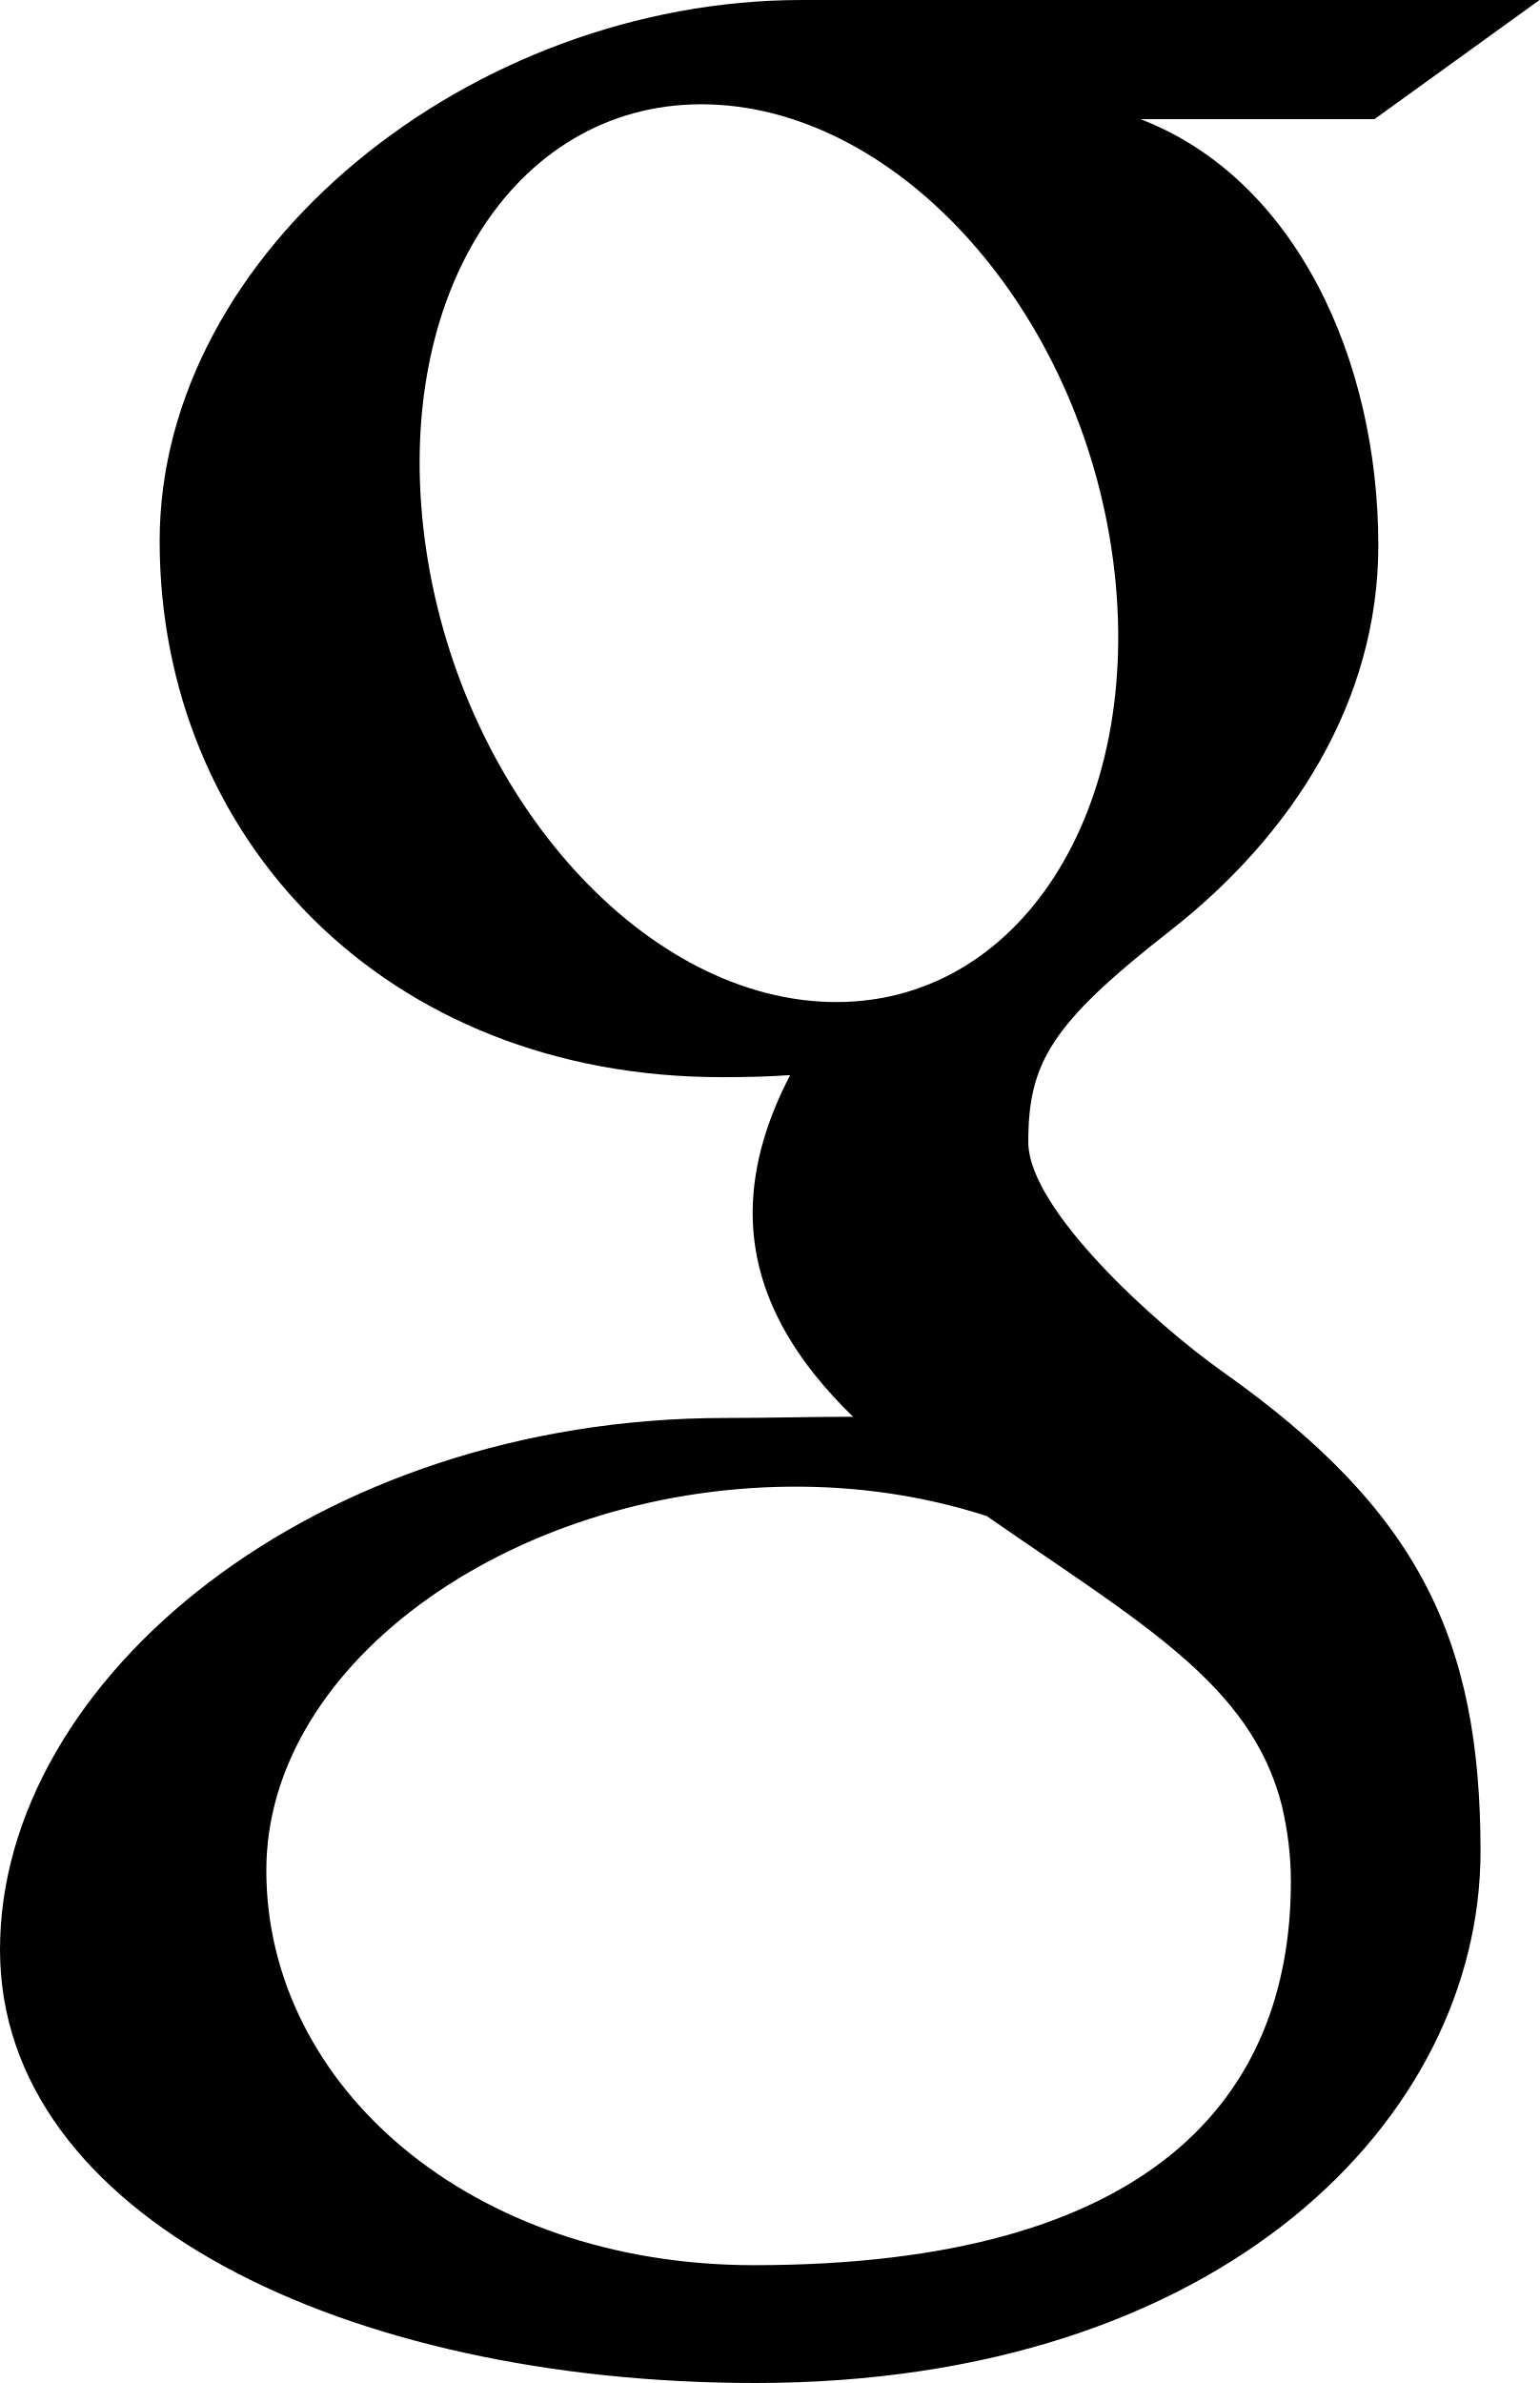
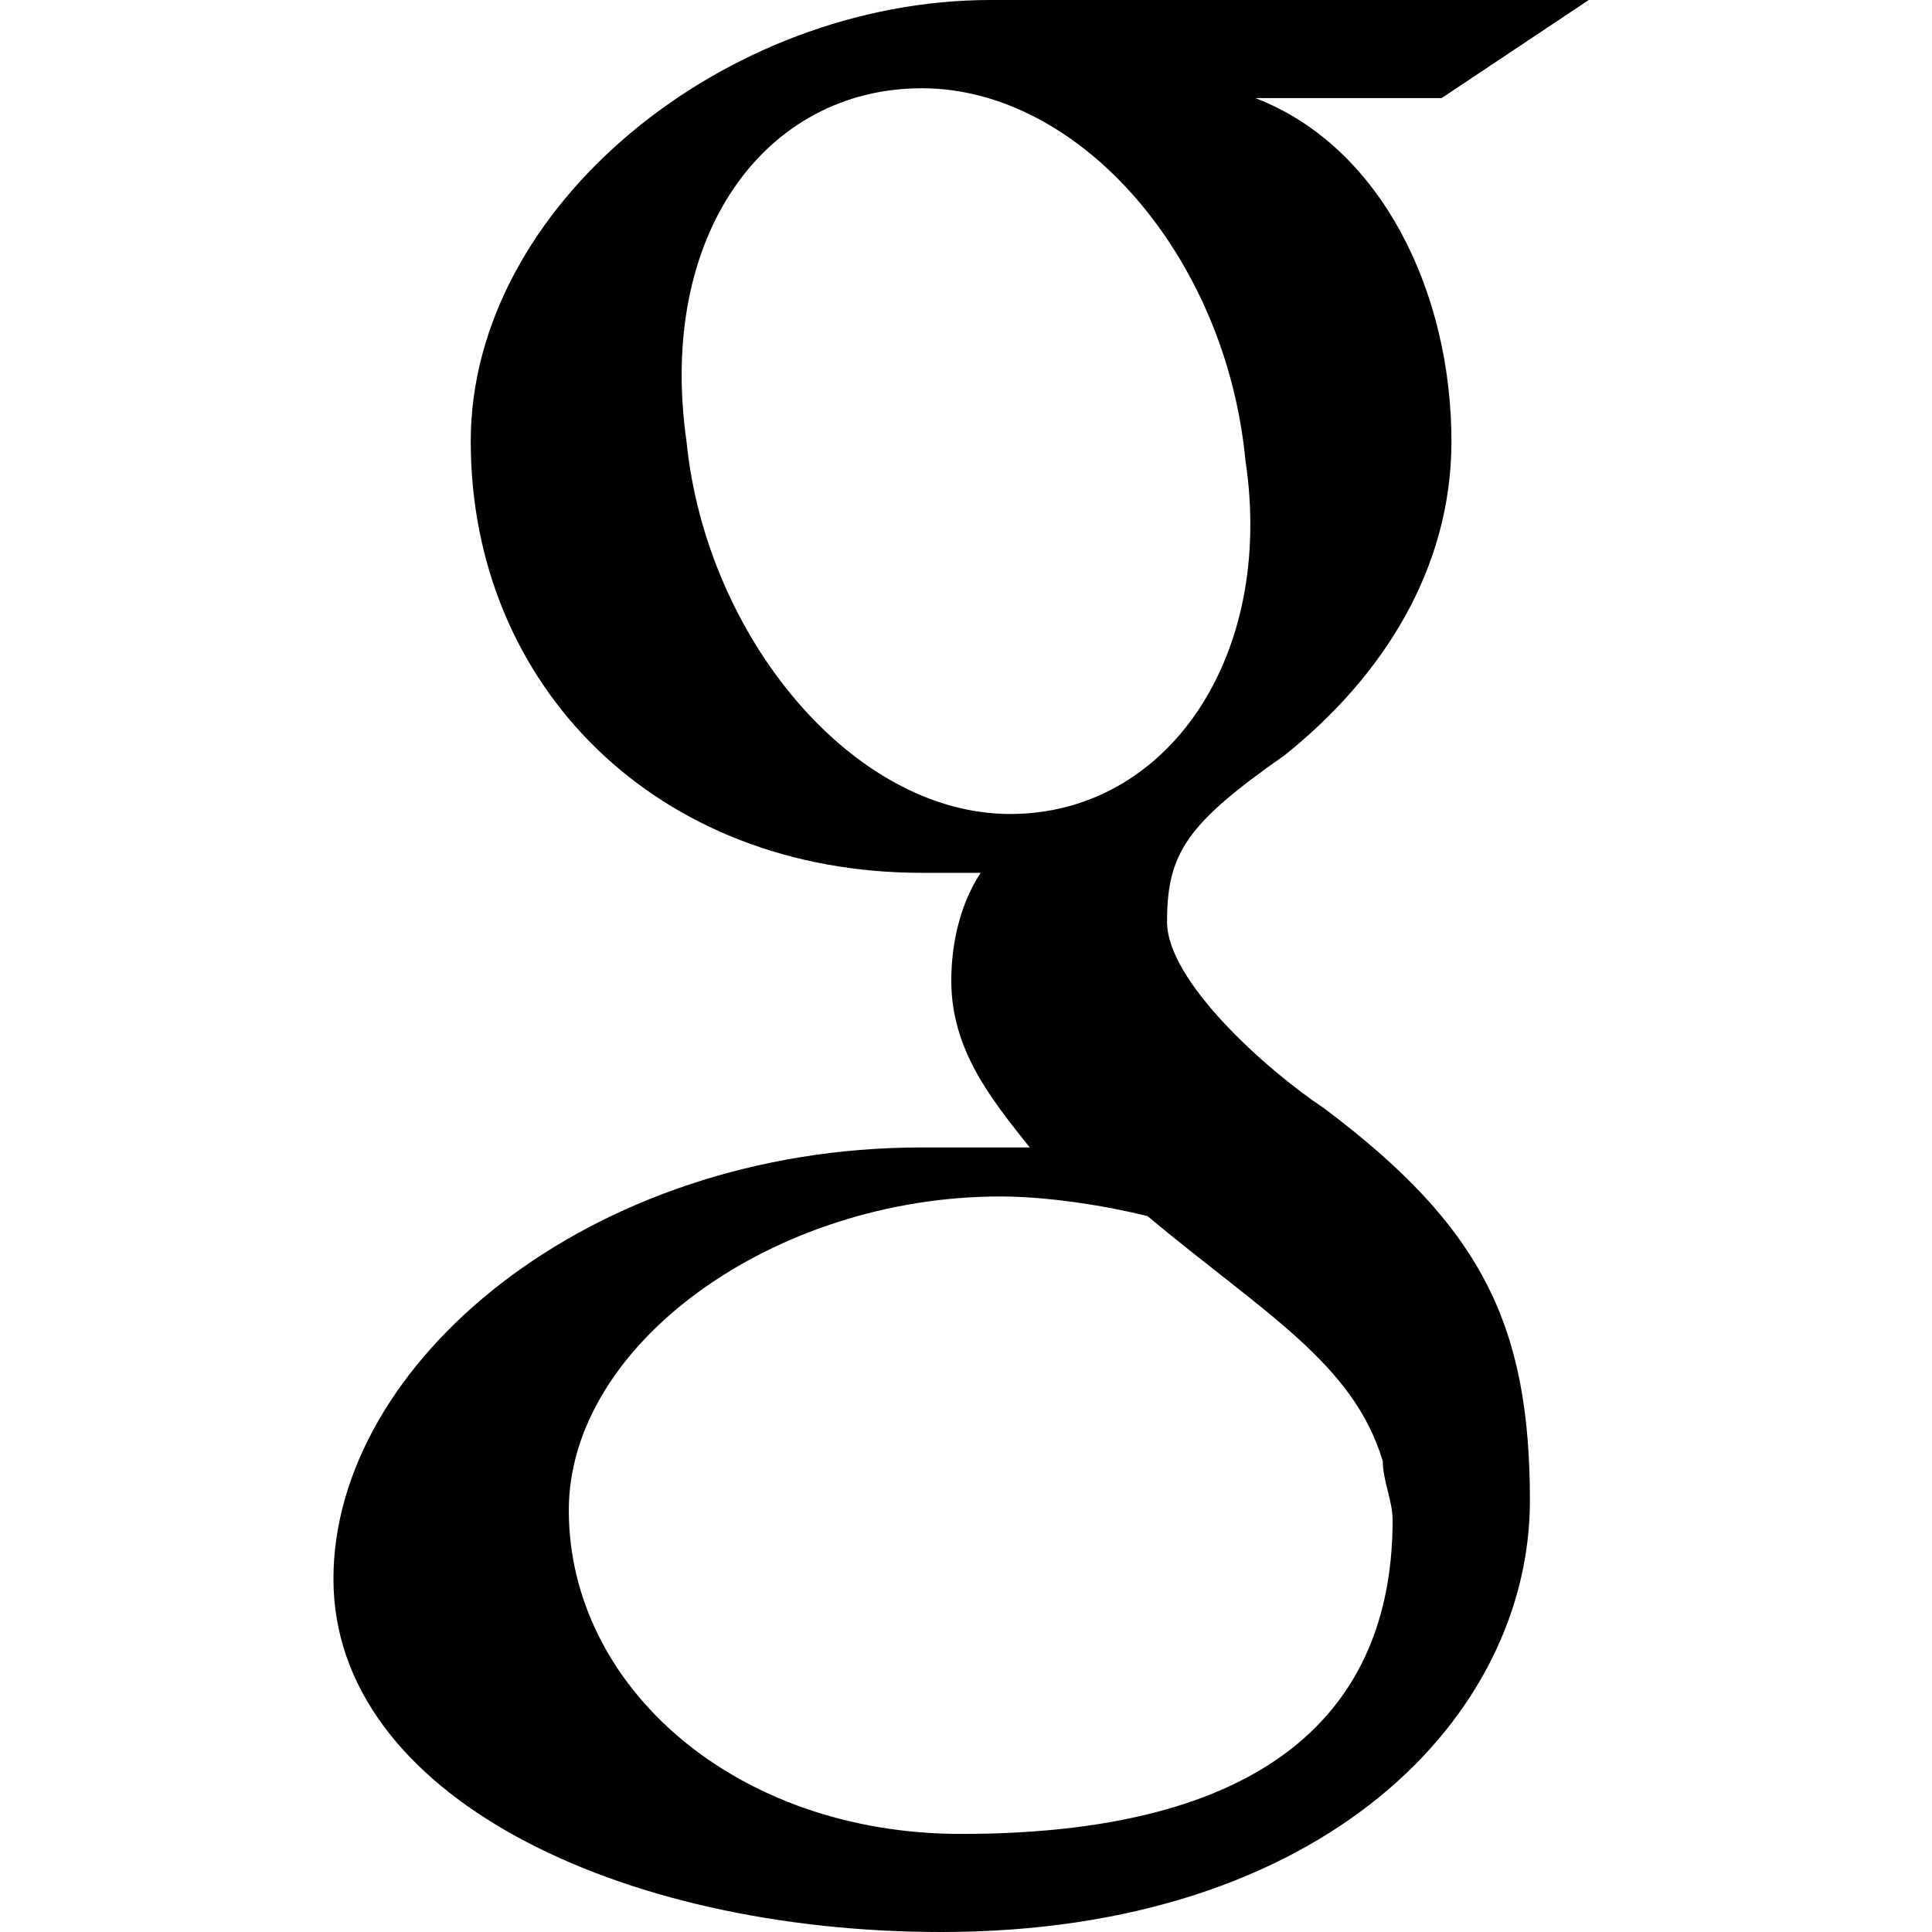
- <svg xmlns="http://www.w3.org/2000/svg" version="1.1" id="Layer_1" x="0px" y="0px" width="12.729px" height="19.698px" viewBox="0 0 12.729 19.698" enable-background="new 0 0 12.729 19.698" xml:space="preserve">
-   <path fill="#010101" d="M12.729,0c0,0-4.575,0-6.1,0C3.893,0,1.32,2.072,1.32,4.472c0,2.453,1.864,4.432,4.647,4.432  c0.193,0,0.381-0.004,0.566-0.017c-0.181,0.346-0.31,0.735-0.31,1.139c0,0.682,0.367,1.234,0.83,1.685  c-0.35,0-0.689,0.01-1.058,0.01C2.607,11.722,0,13.879,0,16.116c0,2.203,2.858,3.582,6.246,3.582c3.862,0,5.995-2.191,5.995-4.395  c0-1.767-0.521-2.825-2.133-3.965c-0.551-0.39-1.606-1.34-1.606-1.898c0-0.654,0.187-0.976,1.171-1.745  c1.009-0.788,1.723-1.897,1.723-3.186c0-1.535-0.683-3.03-1.966-3.524h1.934L12.729,0z M10.598,14.923  c0.048,0.204,0.075,0.415,0.075,0.629c0,1.78-1.147,3.172-4.439,3.172c-2.341,0-4.032-1.482-4.032-3.263  c0-1.745,2.097-3.198,4.439-3.172c0.546,0.006,1.056,0.094,1.518,0.243C9.429,13.416,10.341,13.916,10.598,14.923z M6.849,8.282  C5.277,8.235,3.784,6.524,3.512,4.461C3.241,2.396,4.295,0.817,5.866,0.863c1.571,0.047,3.065,1.703,3.337,3.767  C9.474,6.695,8.42,8.329,6.849,8.282z" />
+ <svg xmlns="http://www.w3.org/2000/svg" version="1.1" id="Layer_1" x="0px" y="0px" viewBox="-302.5 387.3 19.7 19.7" enable-background="new -302.5 387.3 19.7 19.7" xml:space="preserve">
+   <path fill="#010101" d="M-286.3,387.3c0,0-4.6,0-6.1,0c-2.7,0-5.3,2.1-5.3,4.5c0,2.5,1.9,4.4,4.6,4.4c0.2,0,0.4,0,0.6,0  c-0.2,0.3-0.3,0.7-0.3,1.1c0,0.7,0.4,1.2,0.8,1.7c-0.4,0-0.7,0-1.1,0c-3.4,0-6,2.2-6,4.4c0,2.2,2.9,3.6,6.2,3.6c3.9,0,6-2.2,6-4.4  c0-1.8-0.5-2.8-2.1-4c-0.6-0.4-1.6-1.3-1.6-1.9c0-0.7,0.2-1,1.2-1.7c1-0.8,1.7-1.9,1.7-3.2c0-1.5-0.7-3-2-3.5h1.9L-286.3,387.3z   M-288.4,402.2c0,0.2,0.1,0.4,0.1,0.6c0,1.8-1.1,3.2-4.4,3.2c-2.3,0-4-1.5-4-3.3c0-1.7,2.1-3.2,4.4-3.2c0.5,0,1.1,0.1,1.5,0.2  C-289.6,400.7-288.7,401.2-288.4,402.2z M-292.2,395.6c-1.6,0-3.1-1.8-3.3-3.8c-0.3-2.1,0.8-3.6,2.4-3.6c1.6,0,3.1,1.7,3.3,3.8  C-289.5,394-290.6,395.6-292.2,395.6z" />
</svg>
